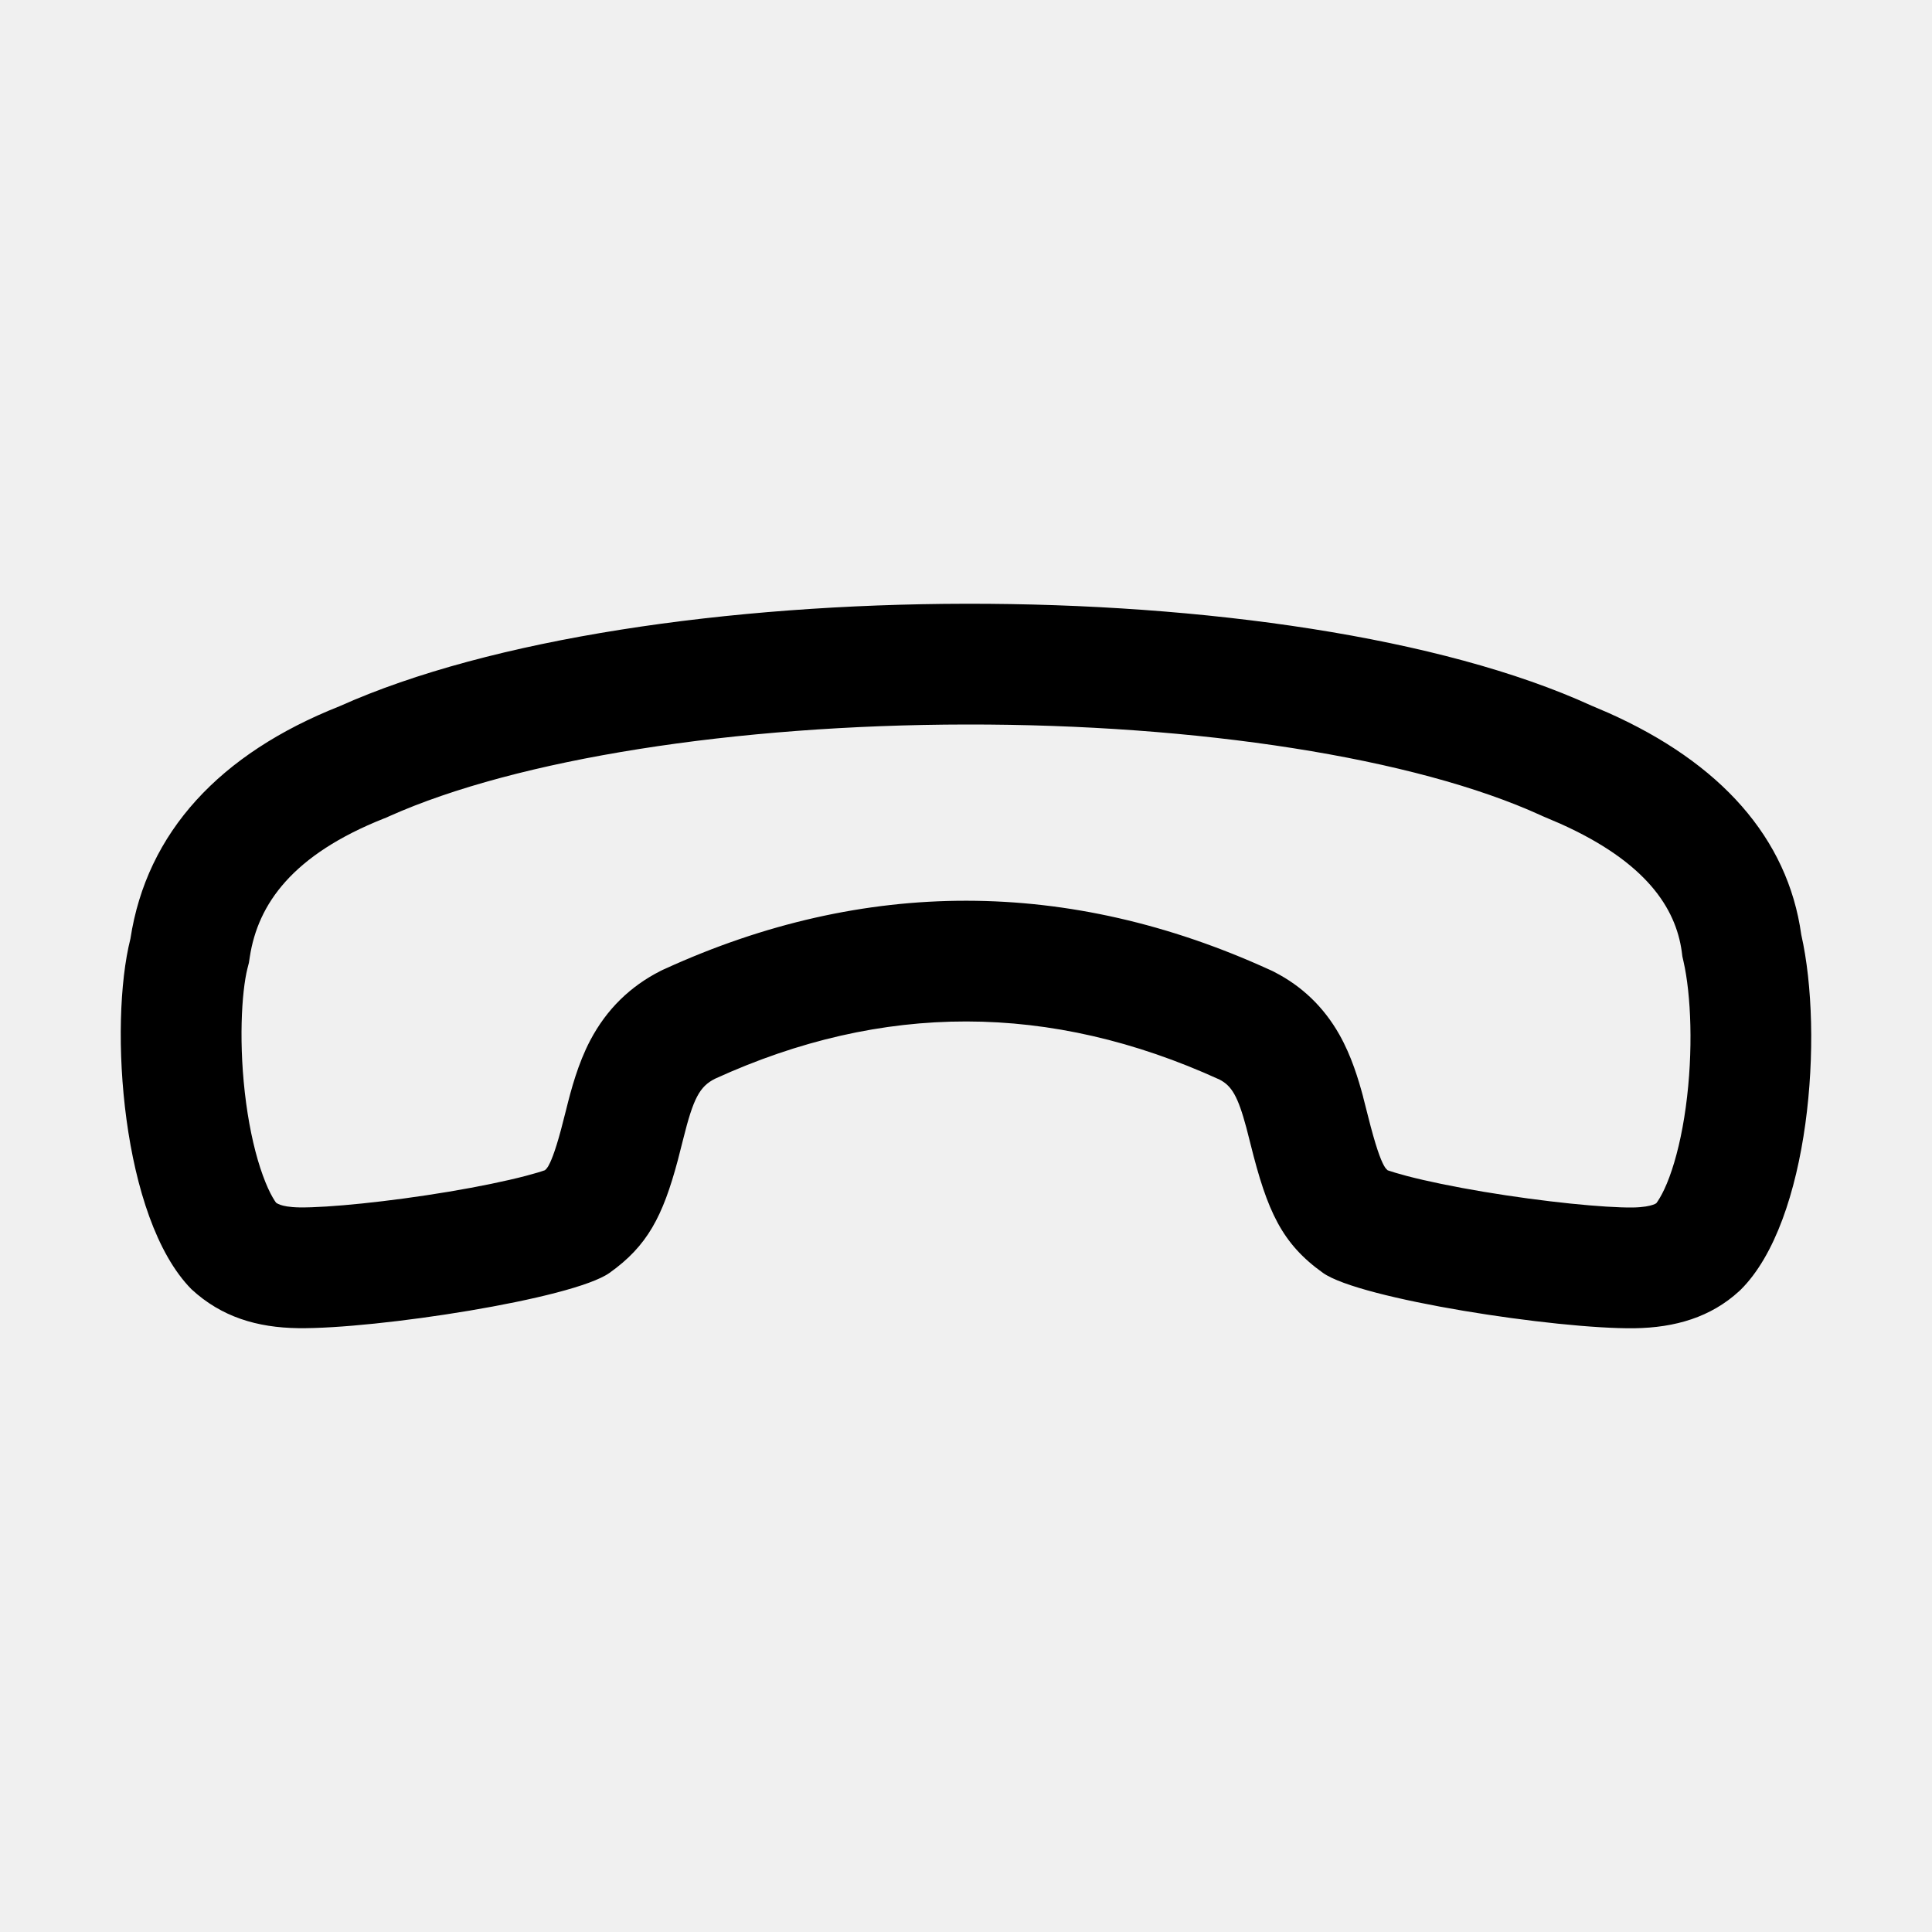
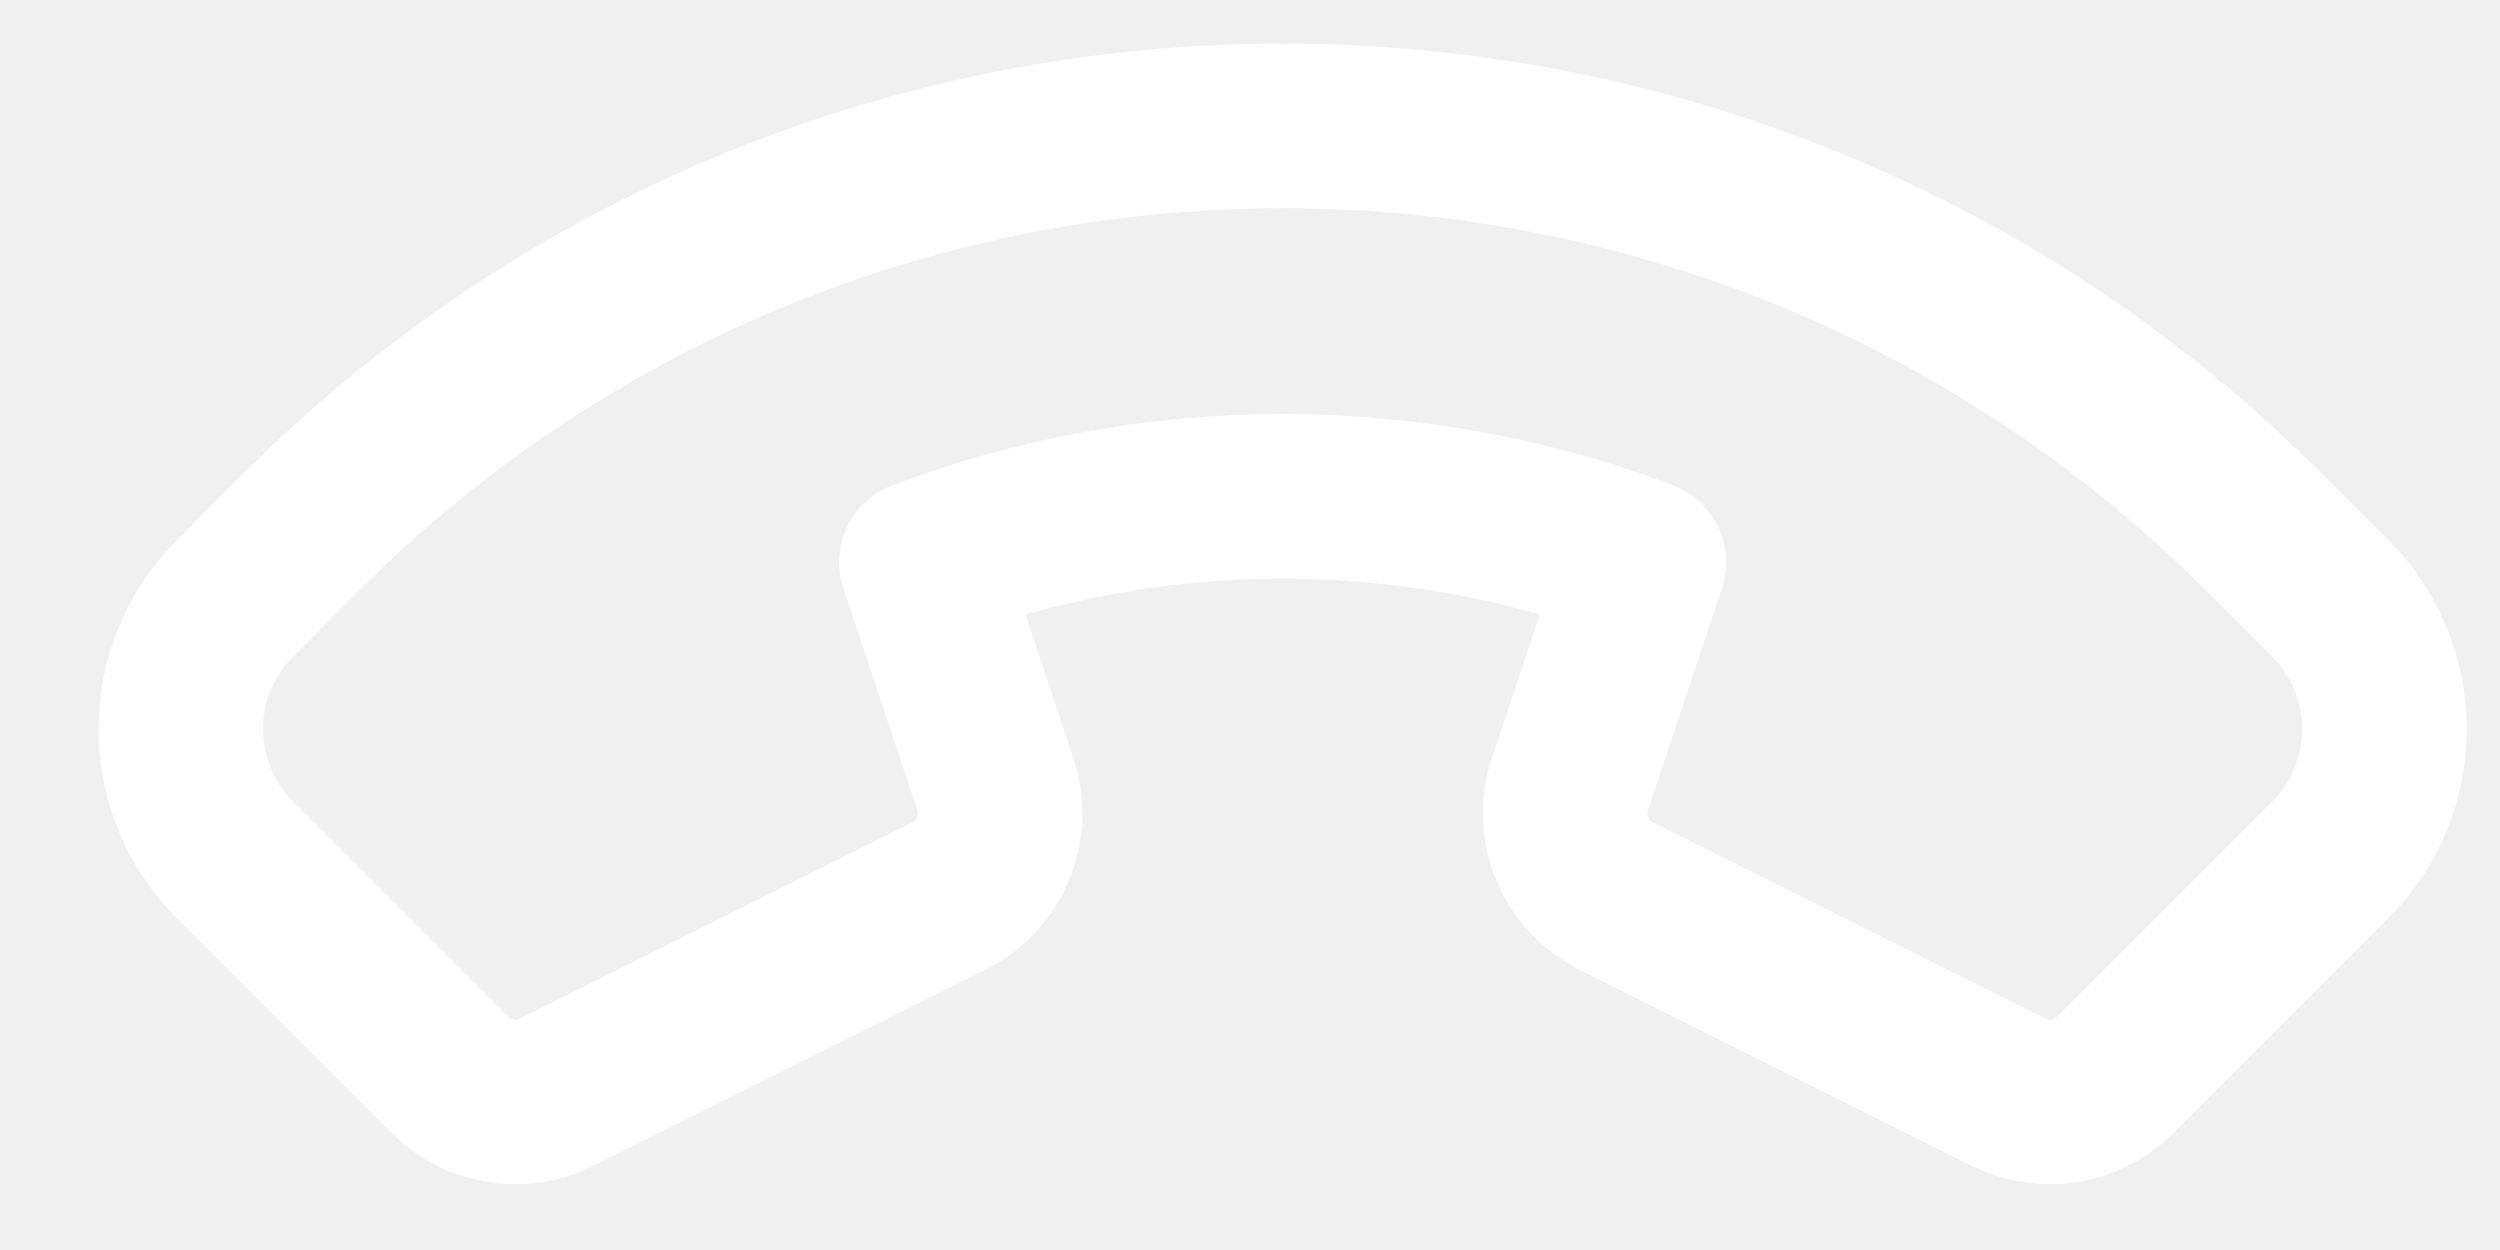
- <svg xmlns="http://www.w3.org/2000/svg" width="24" height="24" viewBox="0 0 24 24">
-   <path fill-rule="evenodd" clip-rule="evenodd" d="M15.535 14.214C15.742 15.046 15.923 15.447 16.434 15.812C16.892 16.138 19.336 16.512 20.302 16.5C20.811 16.493 21.254 16.362 21.606 16.038L21.623 16.022C22.481 15.171 22.657 12.849 22.376 11.611C22.208 10.406 21.37 9.476 19.981 8.856L19.768 8.765C16.044 7.063 7.968 7.091 4.218 8.773C2.734 9.361 1.823 10.335 1.62 11.662C1.35 12.73 1.508 15.133 2.378 16.015C2.752 16.361 3.196 16.492 3.705 16.499C4.67 16.511 7.115 16.137 7.572 15.812C8.041 15.478 8.233 15.113 8.42 14.413L8.487 14.15C8.613 13.644 8.69 13.498 8.881 13.401C10.961 12.45 13.045 12.45 15.15 13.411C15.3 13.489 15.377 13.615 15.483 14.01L15.535 14.214ZM7.033 13.784C7.094 13.537 7.18 13.214 7.331 12.926C7.538 12.532 7.834 12.251 8.2 12.064L8.228 12.05L8.257 12.037C10.736 10.904 13.275 10.906 15.773 12.047L15.804 12.061L15.835 12.077C16.172 12.25 16.444 12.509 16.638 12.852C16.789 13.119 16.874 13.406 16.932 13.62L16.934 13.63L16.991 13.853C17.09 14.249 17.15 14.402 17.19 14.476C17.204 14.502 17.213 14.513 17.22 14.52C17.223 14.524 17.229 14.53 17.238 14.538C17.291 14.556 17.369 14.58 17.475 14.608C17.727 14.674 18.058 14.742 18.426 14.804C19.185 14.931 19.934 15.004 20.283 15C20.416 14.998 20.493 14.98 20.531 14.967C20.552 14.96 20.565 14.954 20.575 14.947C20.584 14.936 20.599 14.914 20.619 14.88C20.654 14.821 20.695 14.737 20.737 14.624C20.822 14.395 20.894 14.098 20.941 13.756C21.038 13.053 21.006 12.349 20.913 11.943L20.899 11.881L20.891 11.818C20.816 11.286 20.457 10.713 19.38 10.231L19.162 10.138L19.145 10.13C17.572 9.411 14.876 8.996 12.005 9C9.137 9.004 6.426 9.427 4.832 10.141L4.802 10.155L4.771 10.167C3.635 10.618 3.204 11.228 3.103 11.888L3.092 11.96L3.074 12.03C3.001 12.32 2.96 12.983 3.058 13.707C3.105 14.052 3.177 14.36 3.265 14.601C3.308 14.72 3.35 14.81 3.387 14.874C3.404 14.904 3.419 14.926 3.429 14.94C3.447 14.953 3.464 14.96 3.483 14.967C3.52 14.98 3.592 14.997 3.724 14.999C4.072 15.003 4.821 14.93 5.58 14.803C5.948 14.741 6.28 14.673 6.532 14.607C6.637 14.579 6.716 14.556 6.769 14.537C6.776 14.531 6.781 14.526 6.785 14.522C6.792 14.514 6.799 14.505 6.81 14.488C6.836 14.443 6.889 14.332 6.969 14.033L7.033 13.784Z" />
+ <svg xmlns="http://www.w3.org/2000/svg" width="24" height="12" viewBox="0 0 24 12" fill="none">
+   <path d="M22.37 5.743C23.064 6.437 23.064 7.563 22.37 8.257L20.309 10.318C20.038 10.589 19.625 10.656 19.283 10.485L15.517 8.602C15.121 8.404 14.931 7.945 15.071 7.526L15.781 5.398C13.551 4.554 11.075 4.554 8.846 5.398L9.555 7.526C9.695 7.945 9.505 8.404 9.11 8.602L5.344 10.485C5.002 10.656 4.588 10.589 4.318 10.318L2.257 8.257C1.562 7.563 1.562 6.437 2.257 5.743L2.885 5.114C8.092 -0.093 16.534 -0.093 21.741 5.114L22.37 5.743Z" stroke="white" stroke-width="1.58" stroke-linecap="round" stroke-linejoin="round" />
</svg>
